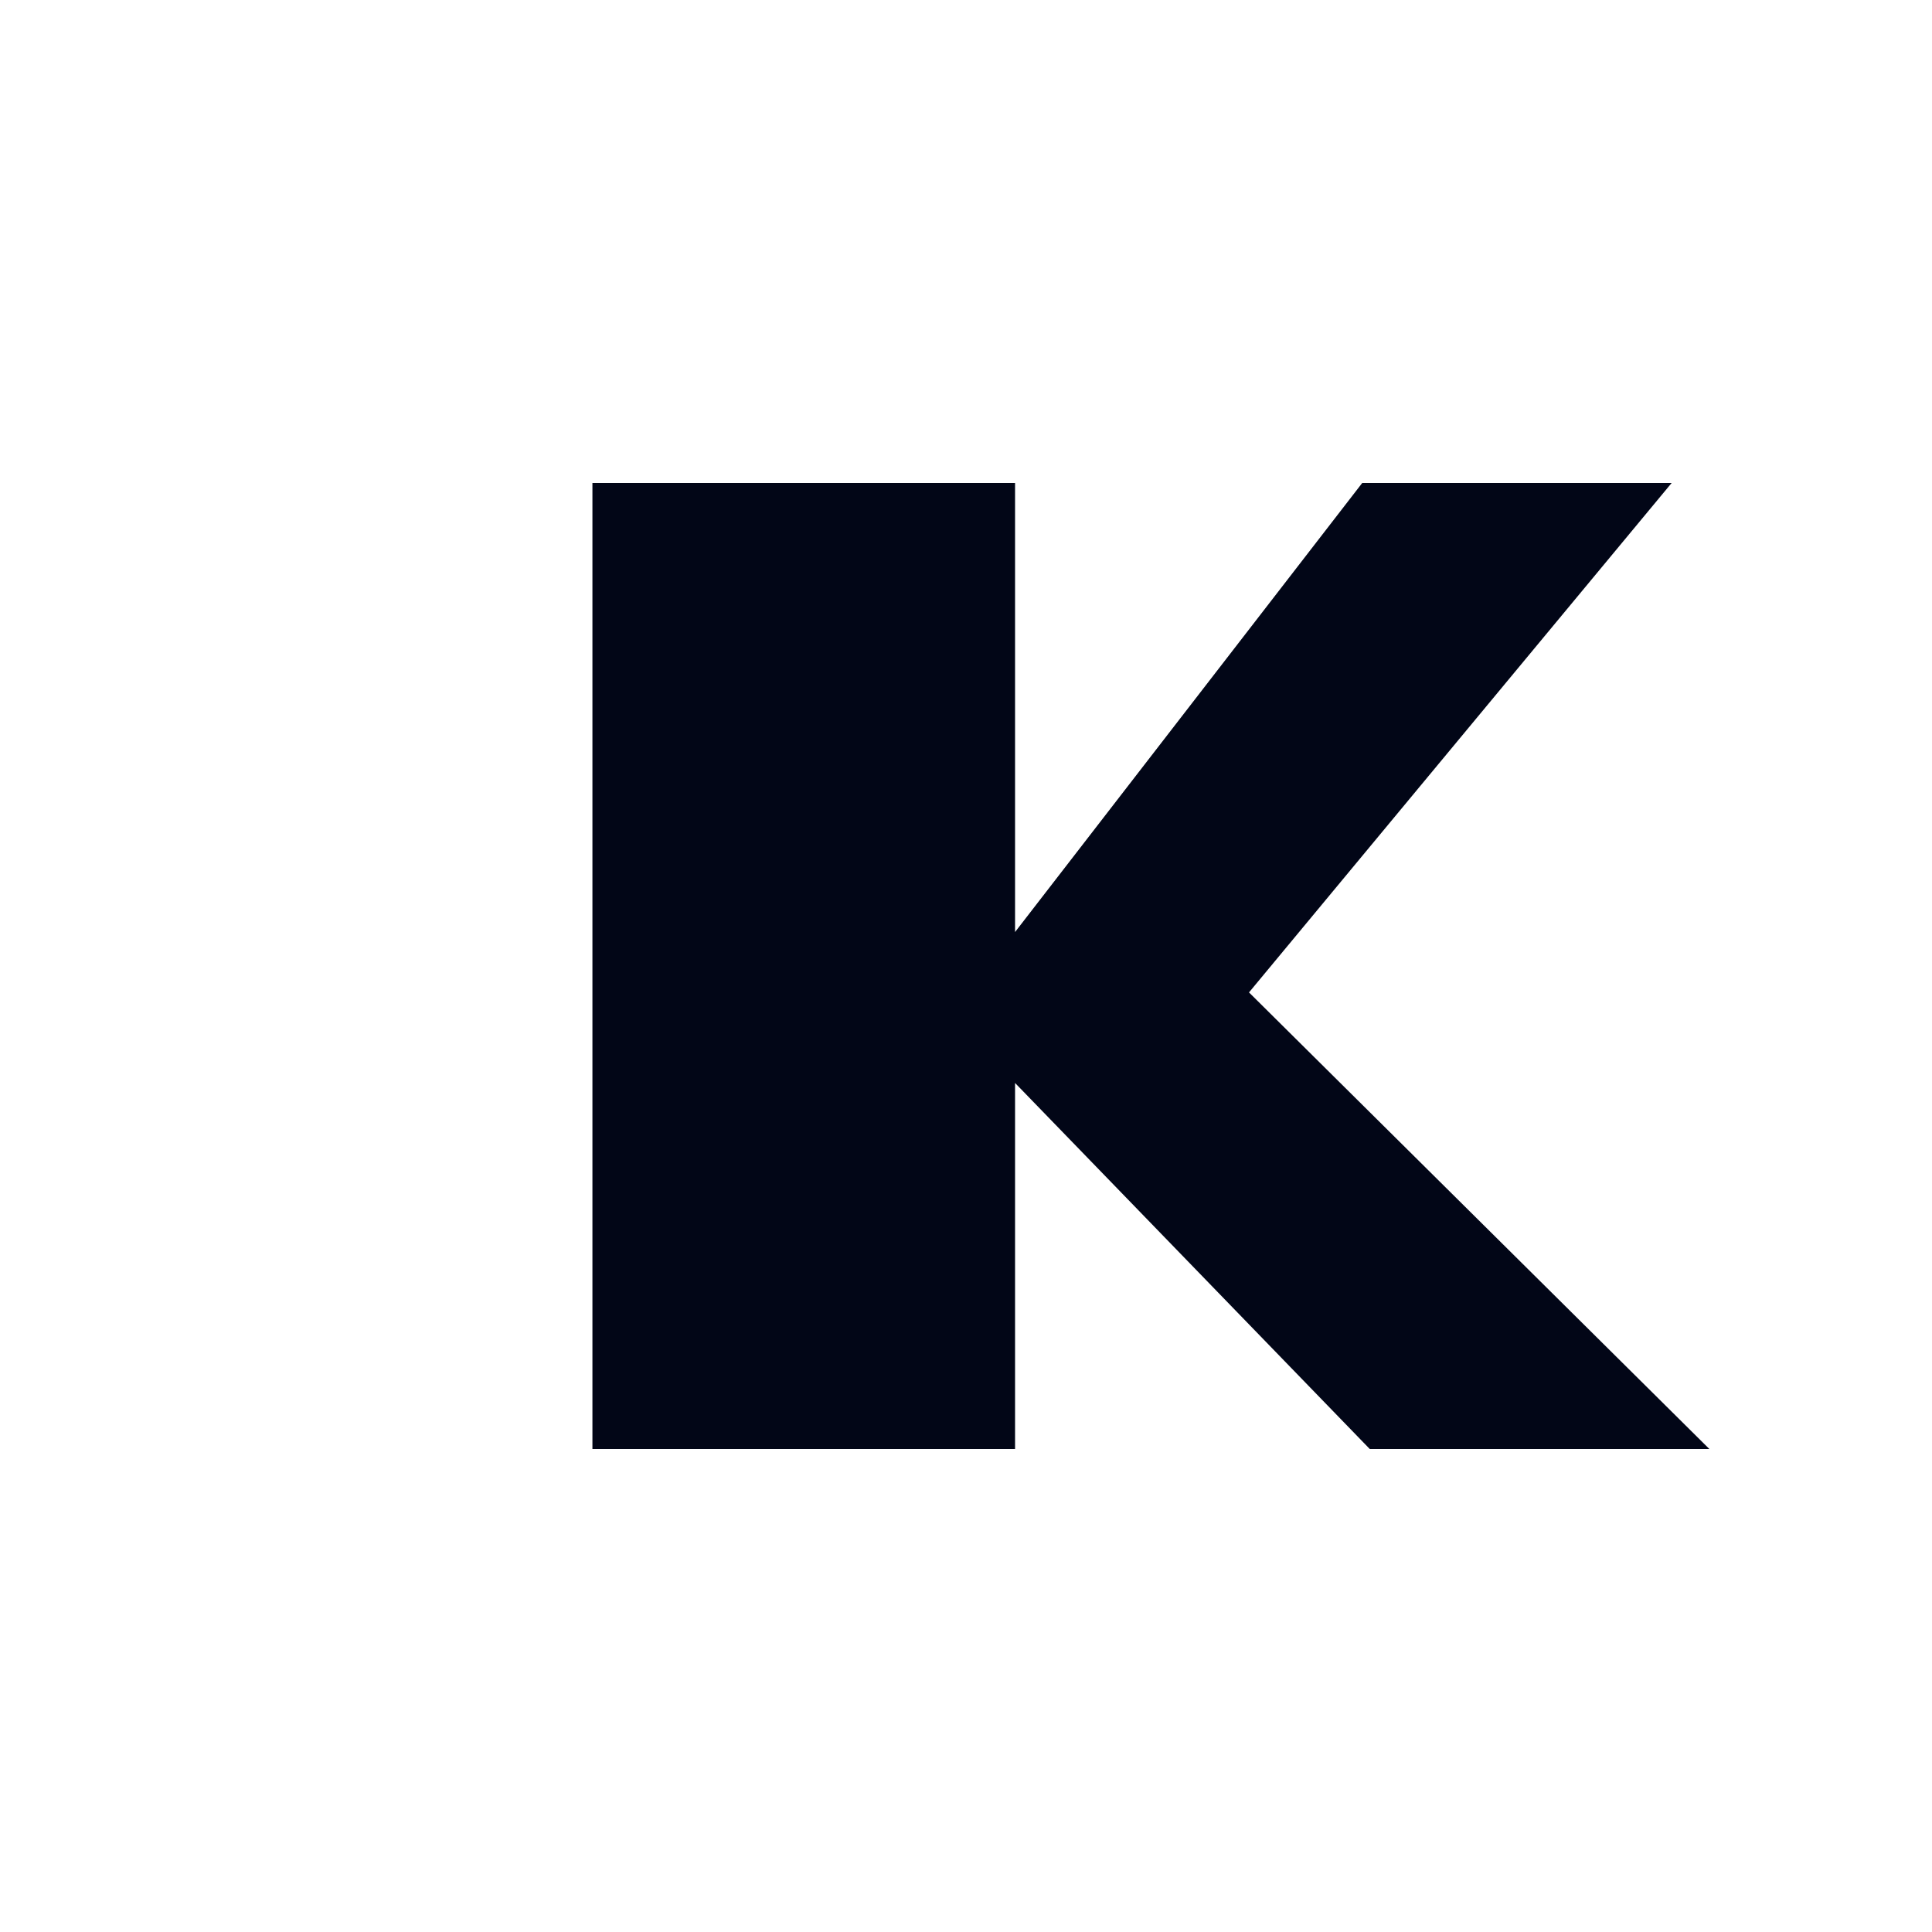
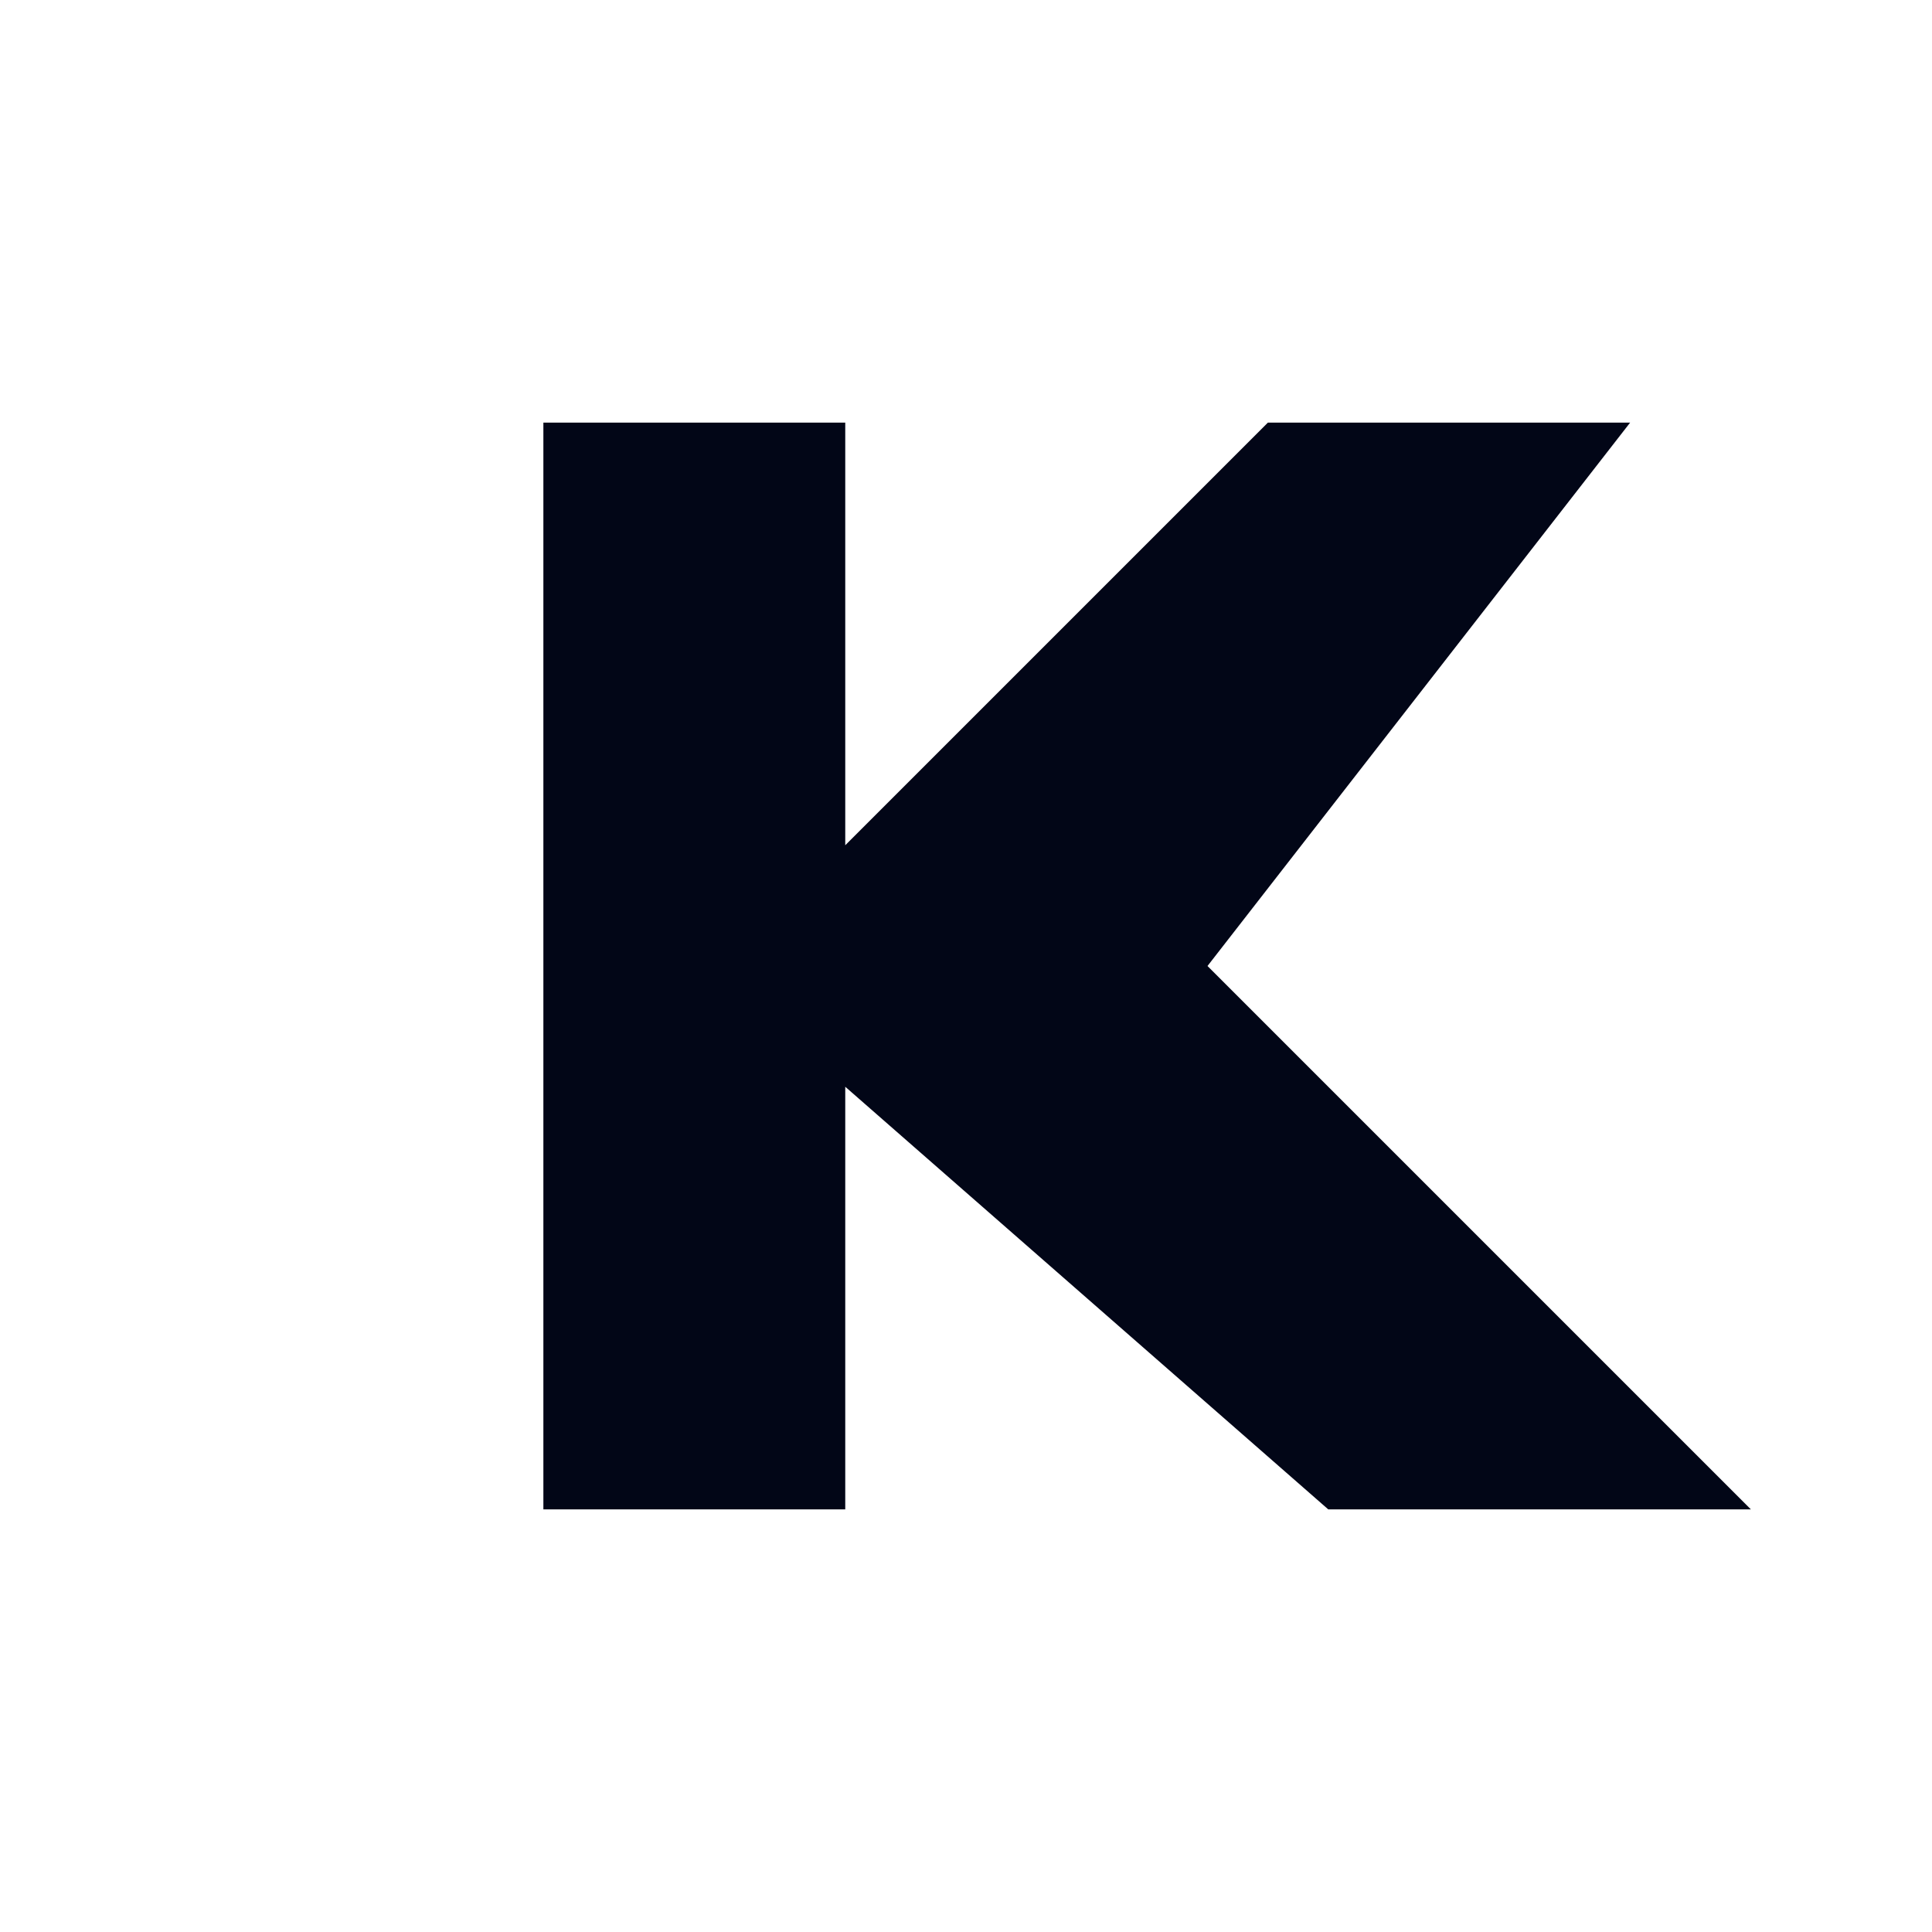
<svg xmlns="http://www.w3.org/2000/svg" width="512" height="512" viewBox="0 0 512 512" role="img" aria-labelledby="title desc">
-   <path fill="#020617" d="M157 128h68v256h-68V128Zm112 119 92-119h82L331 263l122 121h-90l-94-97v97h-68V128h68v119Z" />
+   <path fill="#020617" d="M144 112h80v288h-80V112Zm80 112 112-112h96L320 256l144 144H352L224 288v-64Z" />
</svg>
